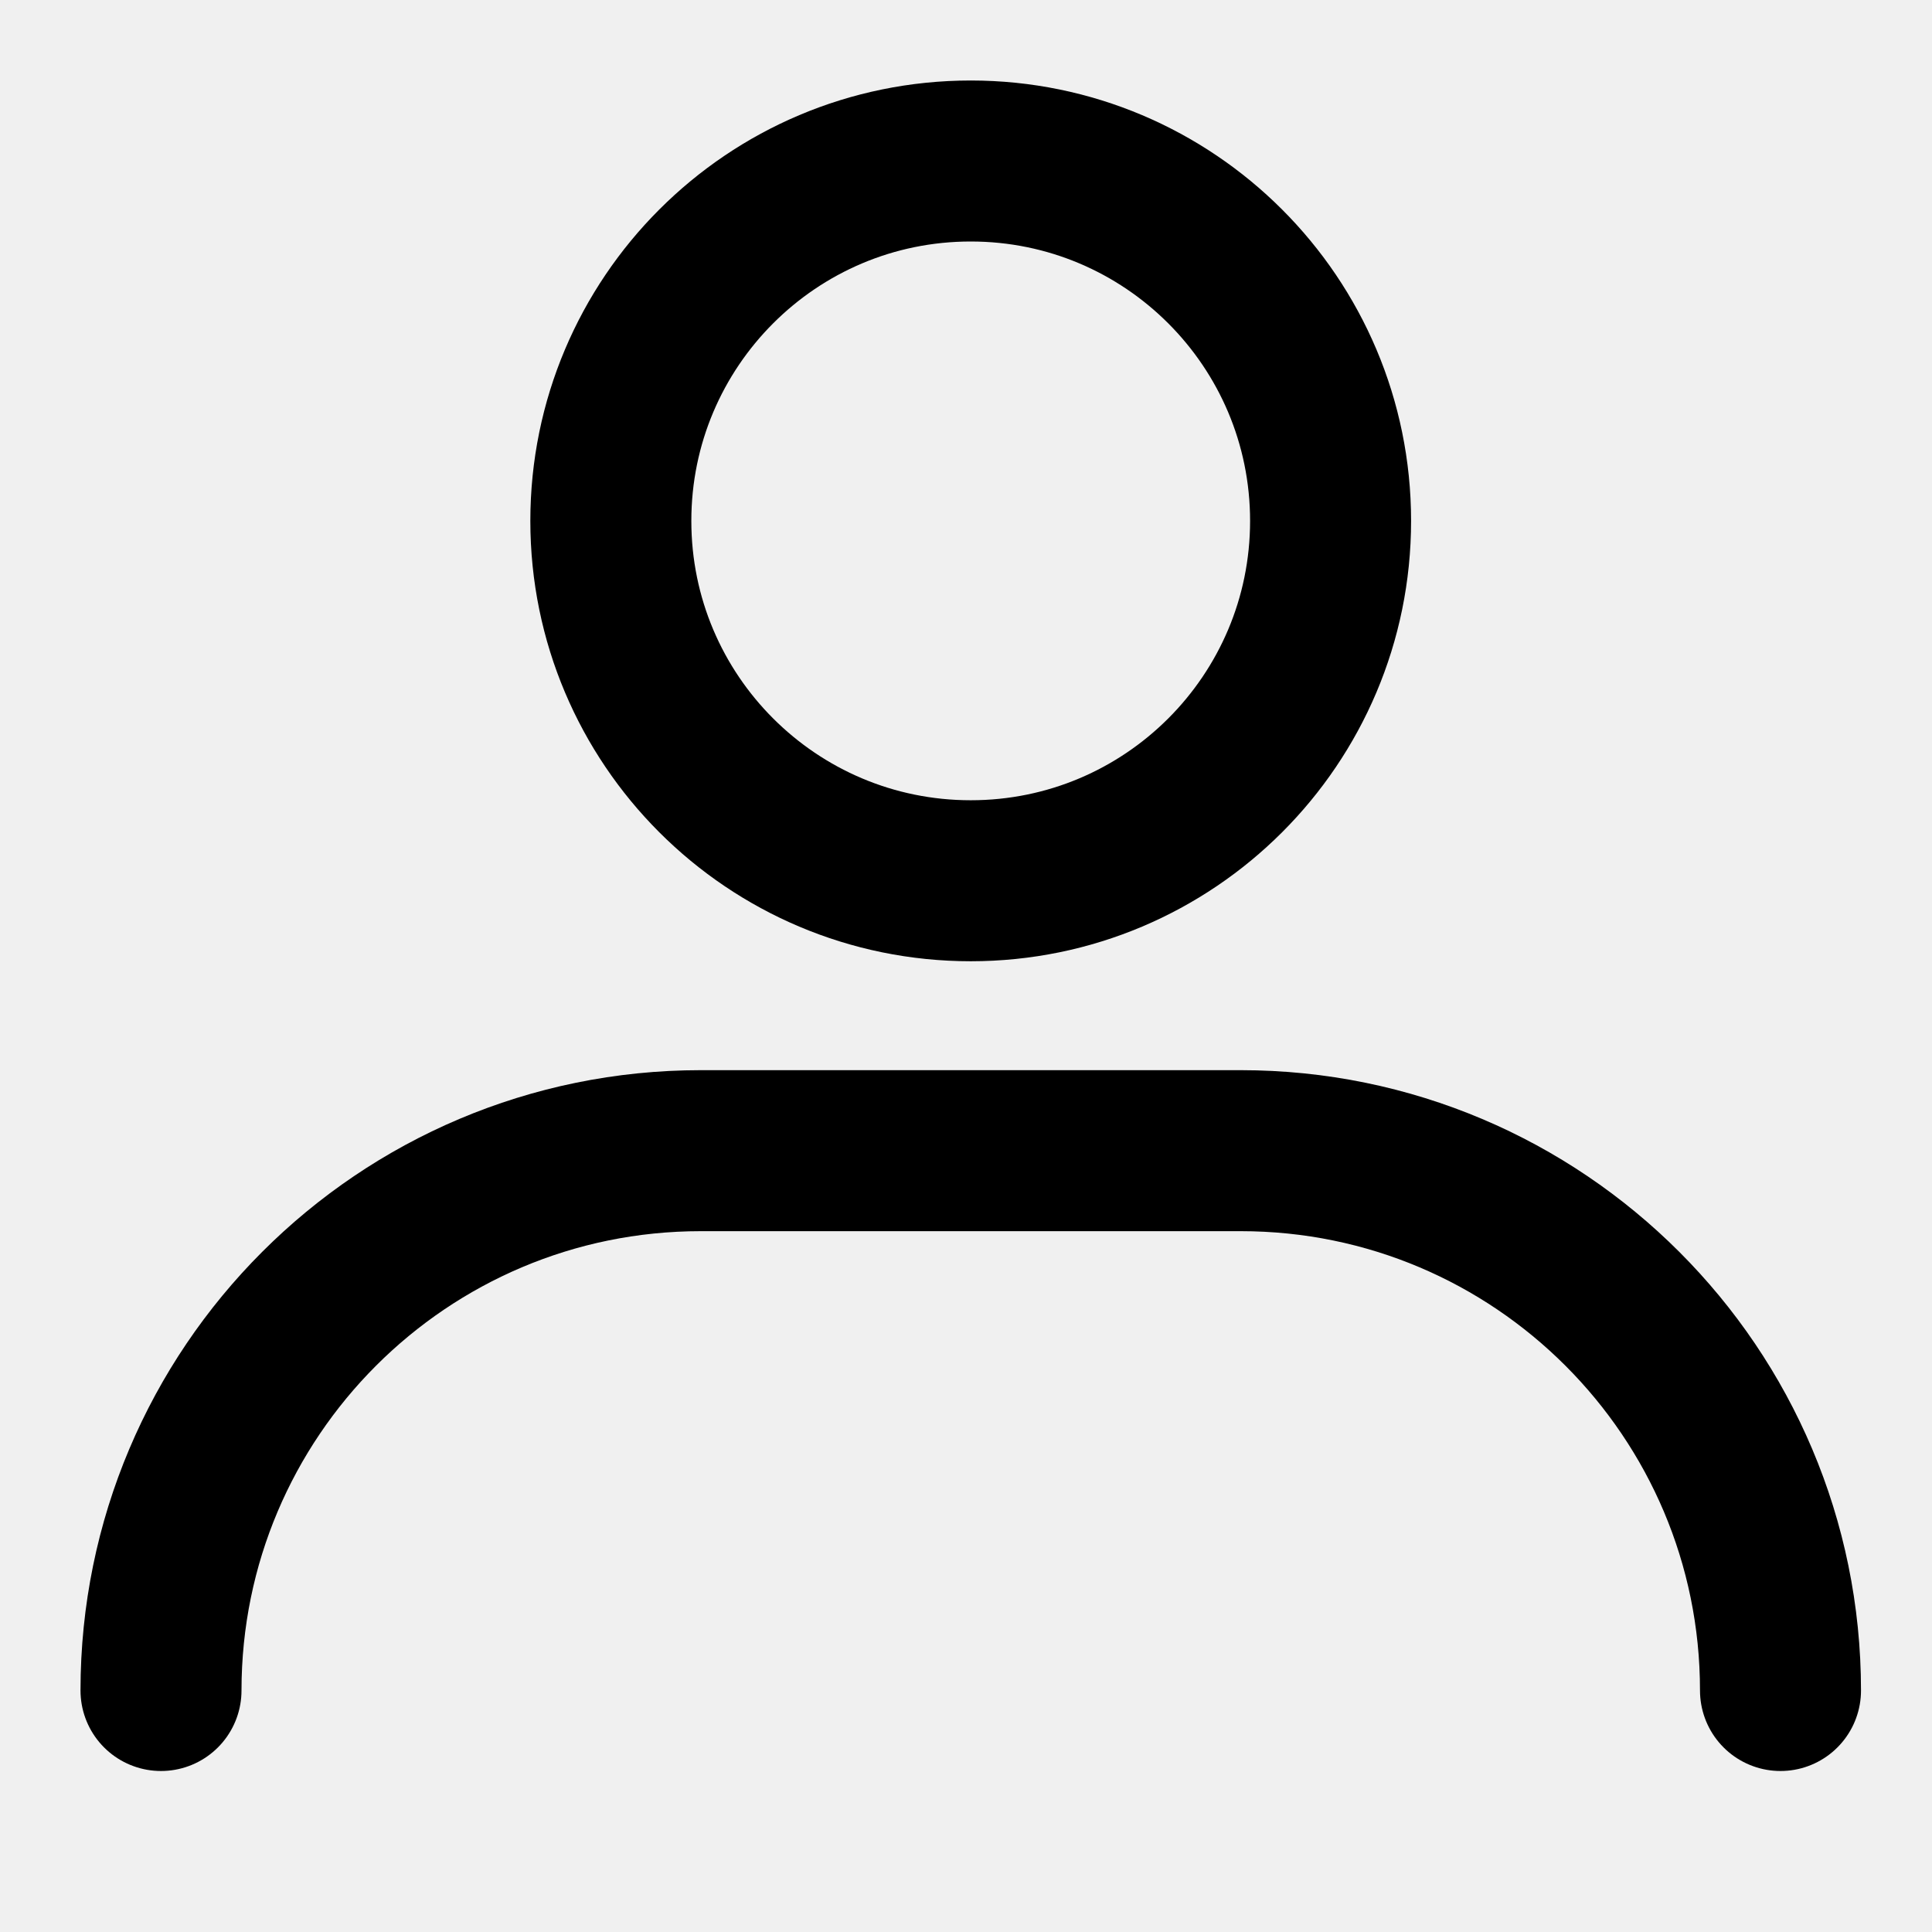
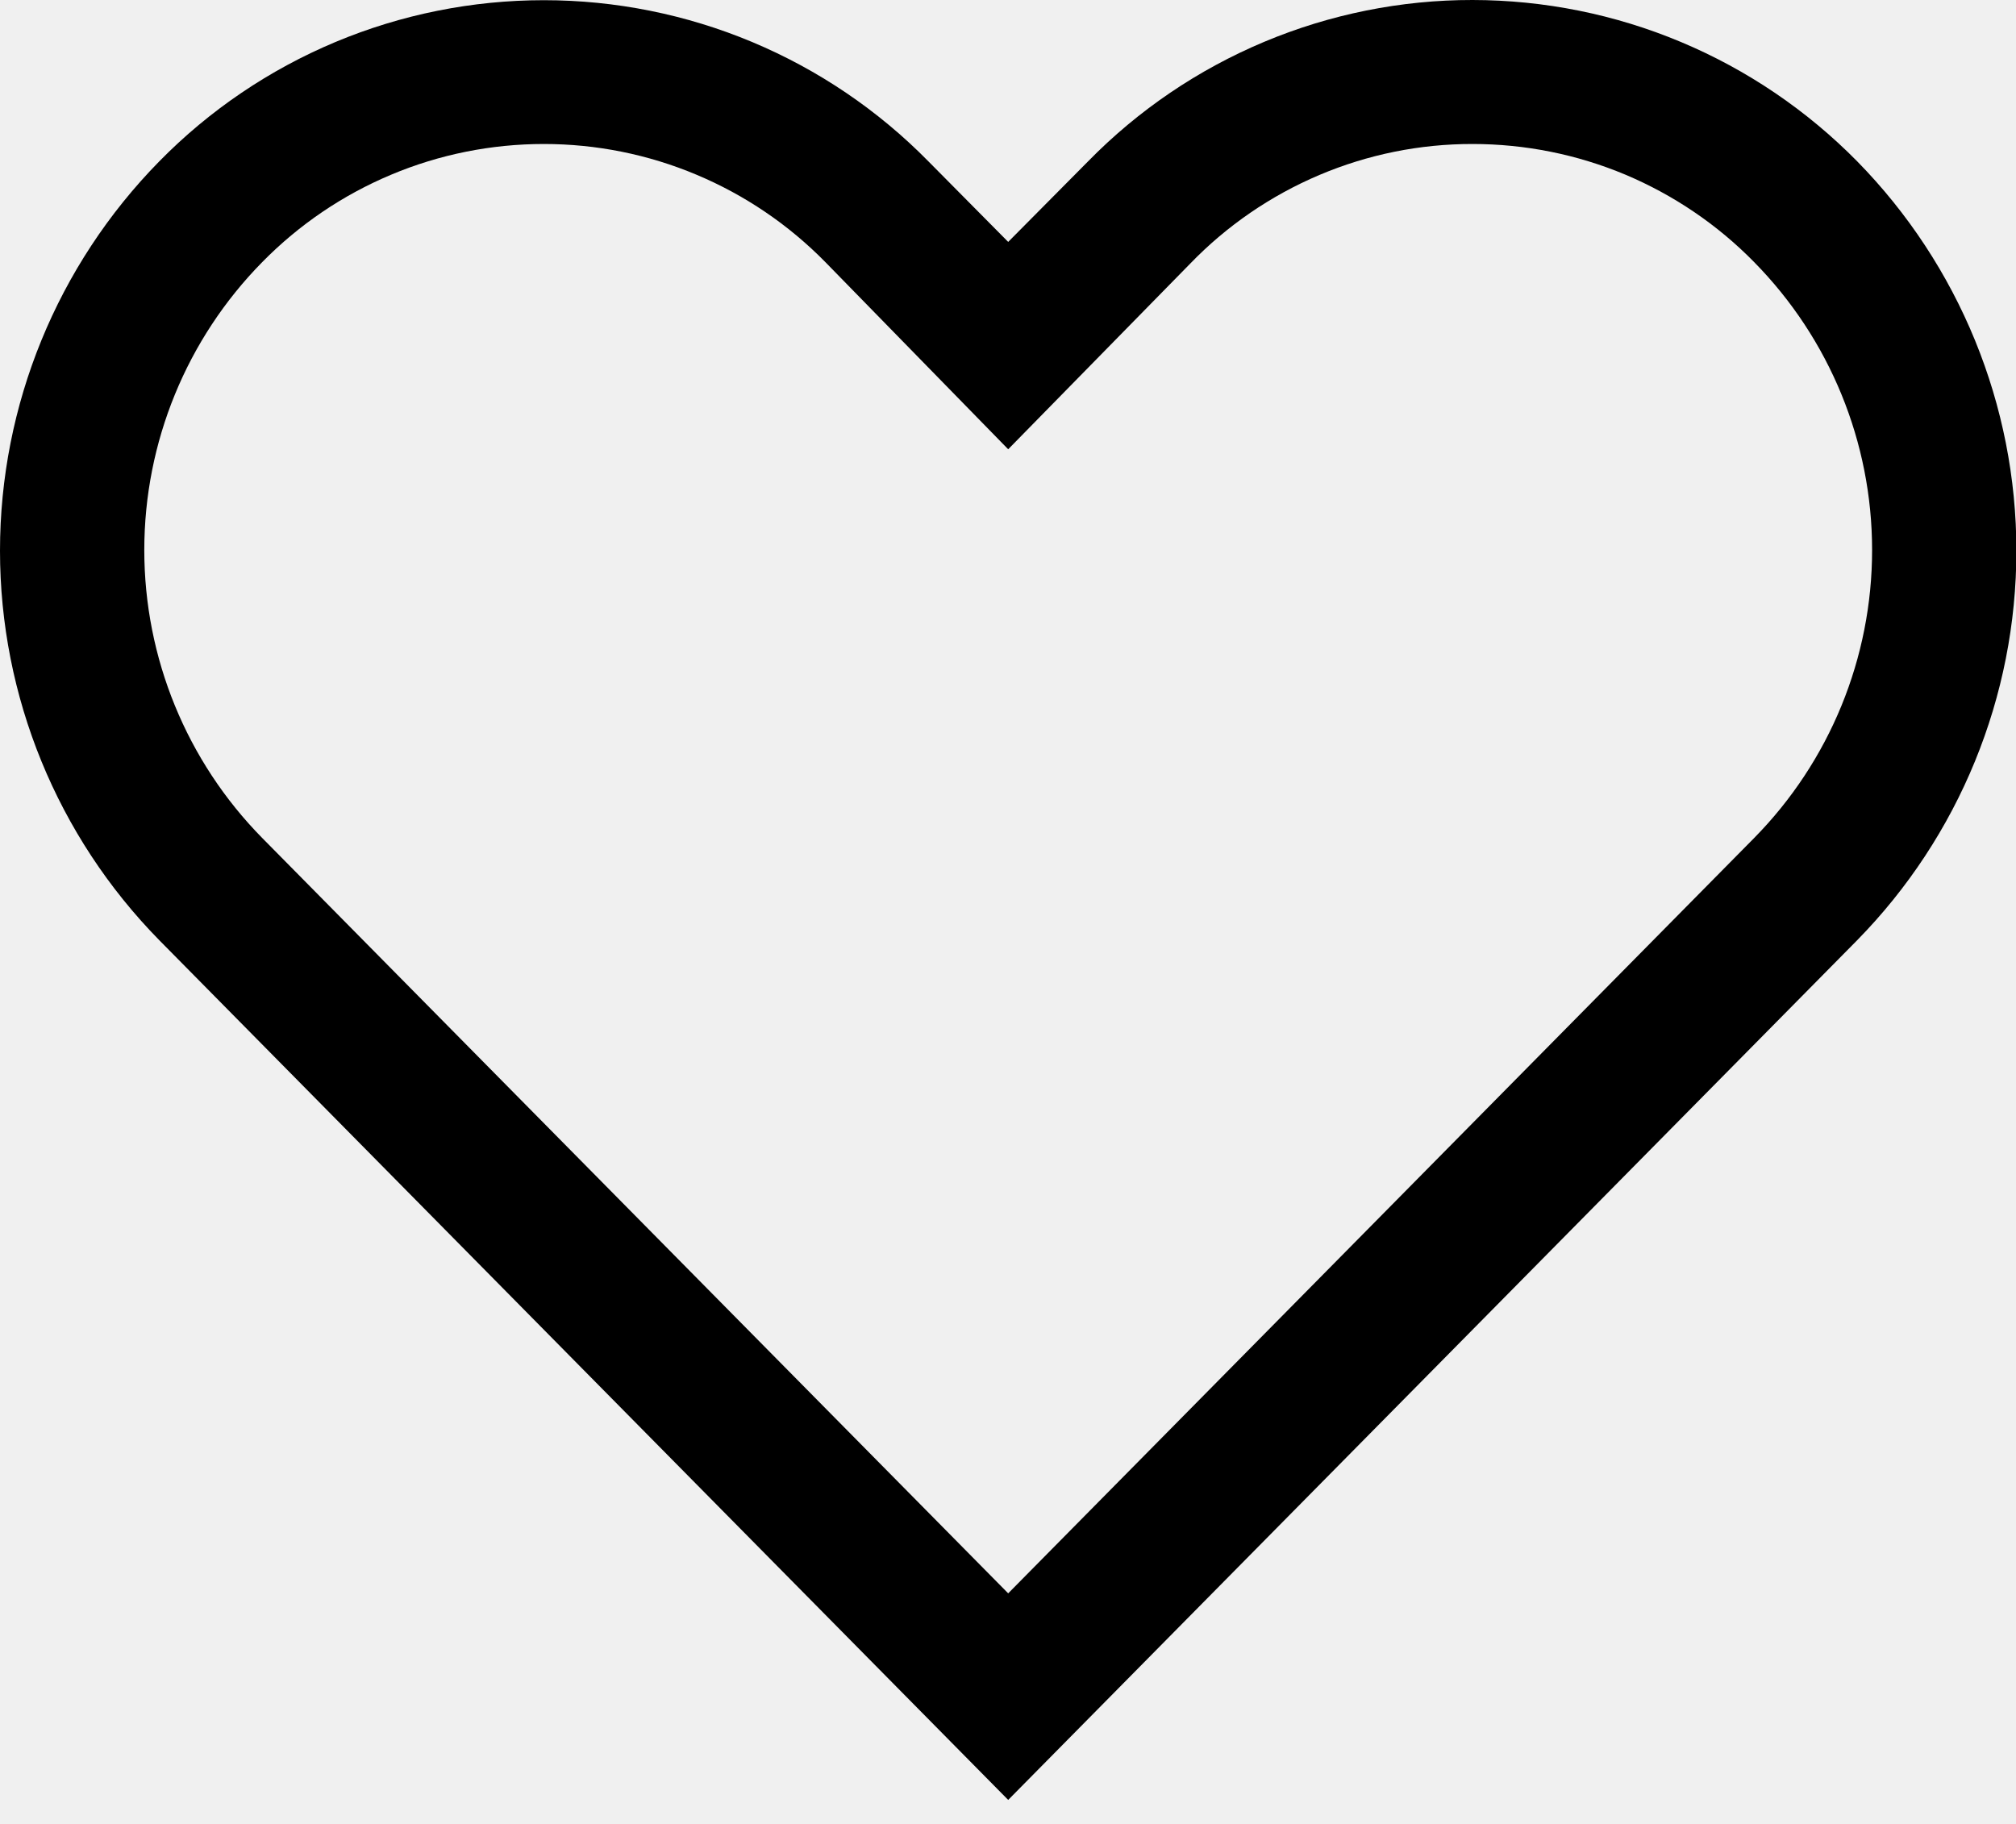
- <svg xmlns="http://www.w3.org/2000/svg" width="24" height="24" viewBox="0 0 24 24" fill="none">
-   <g clip-path="url(#clip0_156_83)">
-     <path d="M12.059 10.941C14.527 10.941 16.529 8.94 16.529 6.471C16.529 4.002 14.527 2 12.059 2C9.589 2 7.588 4.002 7.588 6.471C7.588 8.94 9.589 10.941 12.059 10.941Z" stroke="currentColor" stroke-width="2" stroke-linecap="round" stroke-linejoin="round" />
-     <path d="M2 21C2 17.297 5.002 14.294 8.706 14.294H15.412C19.115 14.294 22.118 17.297 22.118 21" stroke="currentColor" stroke-width="2" stroke-linecap="round" />
-   </g>
-   <defs>
-     <clipPath id="clip0_156_83">
-       <rect width="24" height="24" fill="white" />
-     </clipPath>
-   </defs>
+ <svg xmlns="http://www.w3.org/2000/svg" width="21" height="19" viewBox="0 0 21 19" fill="none">
+   <path d="M15.339 1.5C15.886 1.5 16.426 1.608 16.93 1.819C17.433 2.031 17.89 2.34 18.272 2.73C19.06 3.53 19.501 4.607 19.501 5.73C19.501 6.853 19.06 7.93 18.272 8.73L10.502 16.598L2.732 8.73C1.944 7.93 1.503 6.853 1.503 5.73C1.503 4.607 1.944 3.53 2.732 2.73C3.115 2.34 3.571 2.031 4.074 1.82C4.578 1.608 5.119 1.5 5.665 1.5C6.211 1.5 6.751 1.608 7.255 1.82C7.758 2.031 8.214 2.34 8.597 2.73L10.502 4.68L12.399 2.745C12.781 2.35 13.238 2.037 13.743 1.823C14.248 1.609 14.791 1.499 15.339 1.5ZM15.339 2.01214e-06C14.594 -0.001 13.855 0.148 13.168 0.436C12.48 0.725 11.857 1.147 11.335 1.68L10.502 2.52L9.67 1.68C9.147 1.148 8.523 0.726 7.836 0.438C7.148 0.15 6.41 0.002 5.665 0.002C4.919 0.002 4.181 0.15 3.493 0.438C2.806 0.726 2.182 1.148 1.66 1.68C0.596 2.763 0 4.22 0 5.737C0 7.255 0.596 8.712 1.66 9.795L6.081 14.273L10.502 18.75L19.345 9.795C20.408 8.712 21.004 7.255 21.004 5.737C21.004 4.22 20.408 2.763 19.345 1.68C18.822 1.149 18.198 0.726 17.511 0.438C16.823 0.149 16.085 0.001 15.339 2.01214e-06Z" fill="currentColor" />
</svg>
